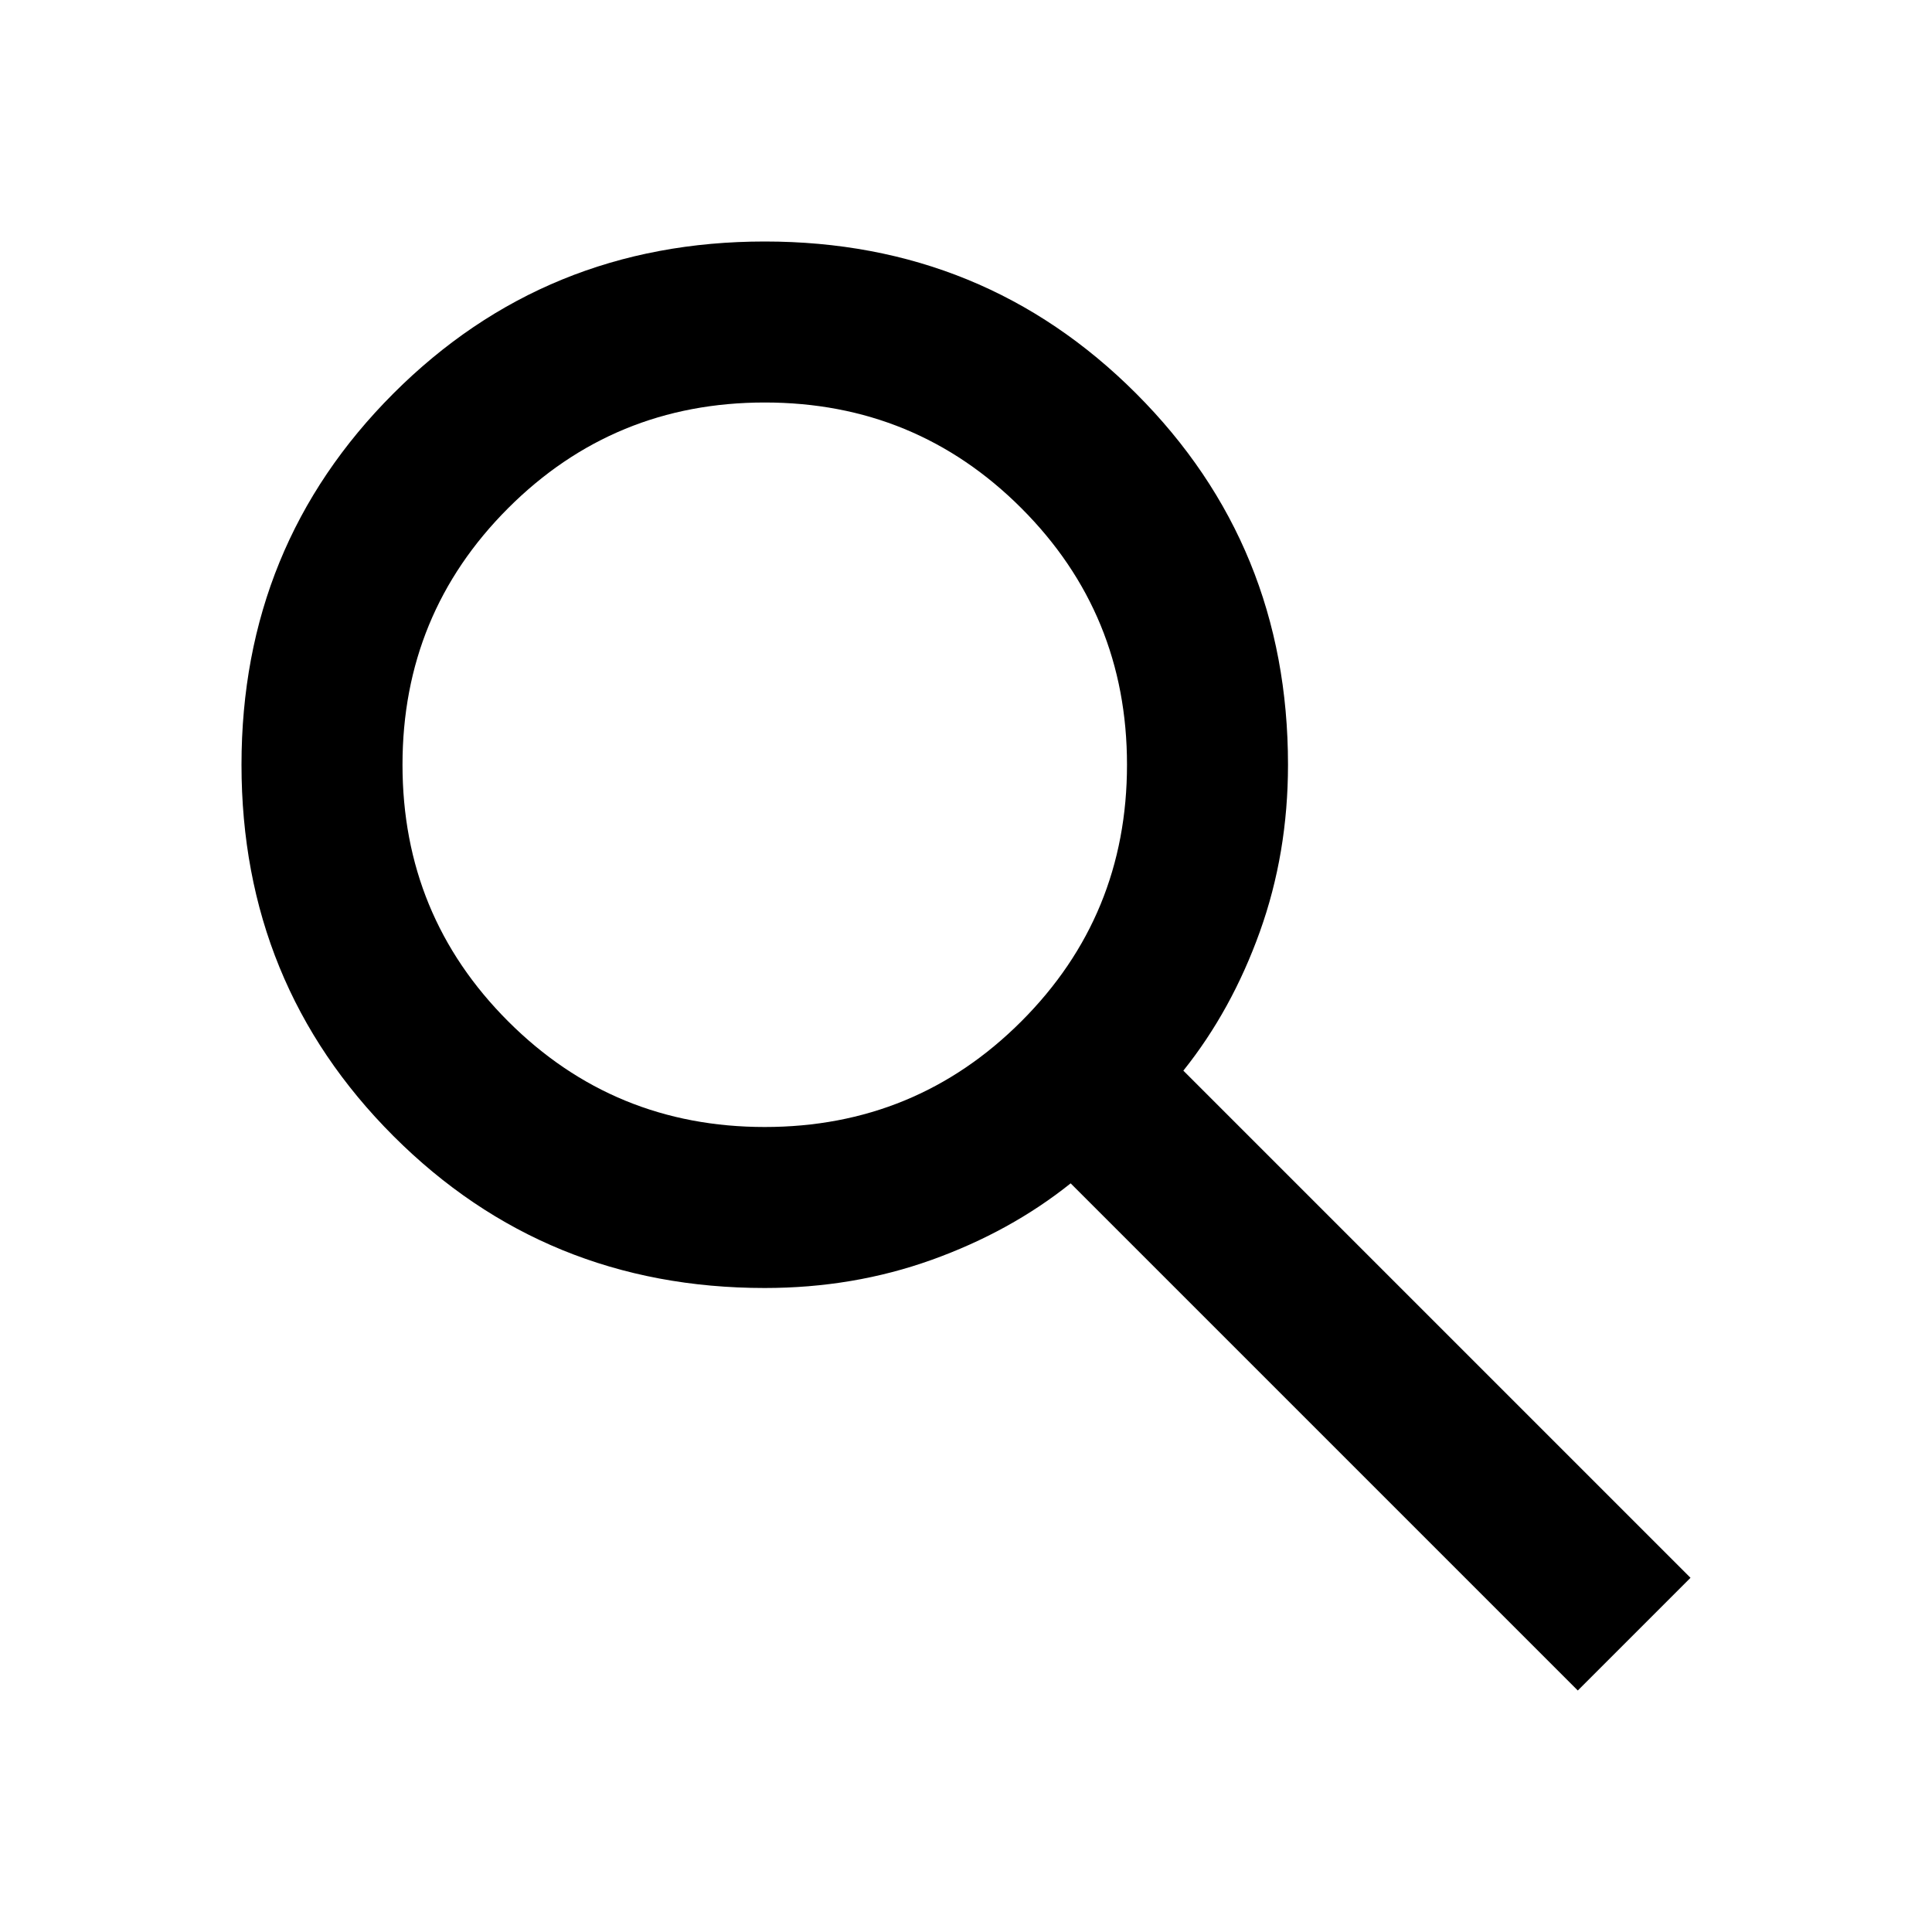
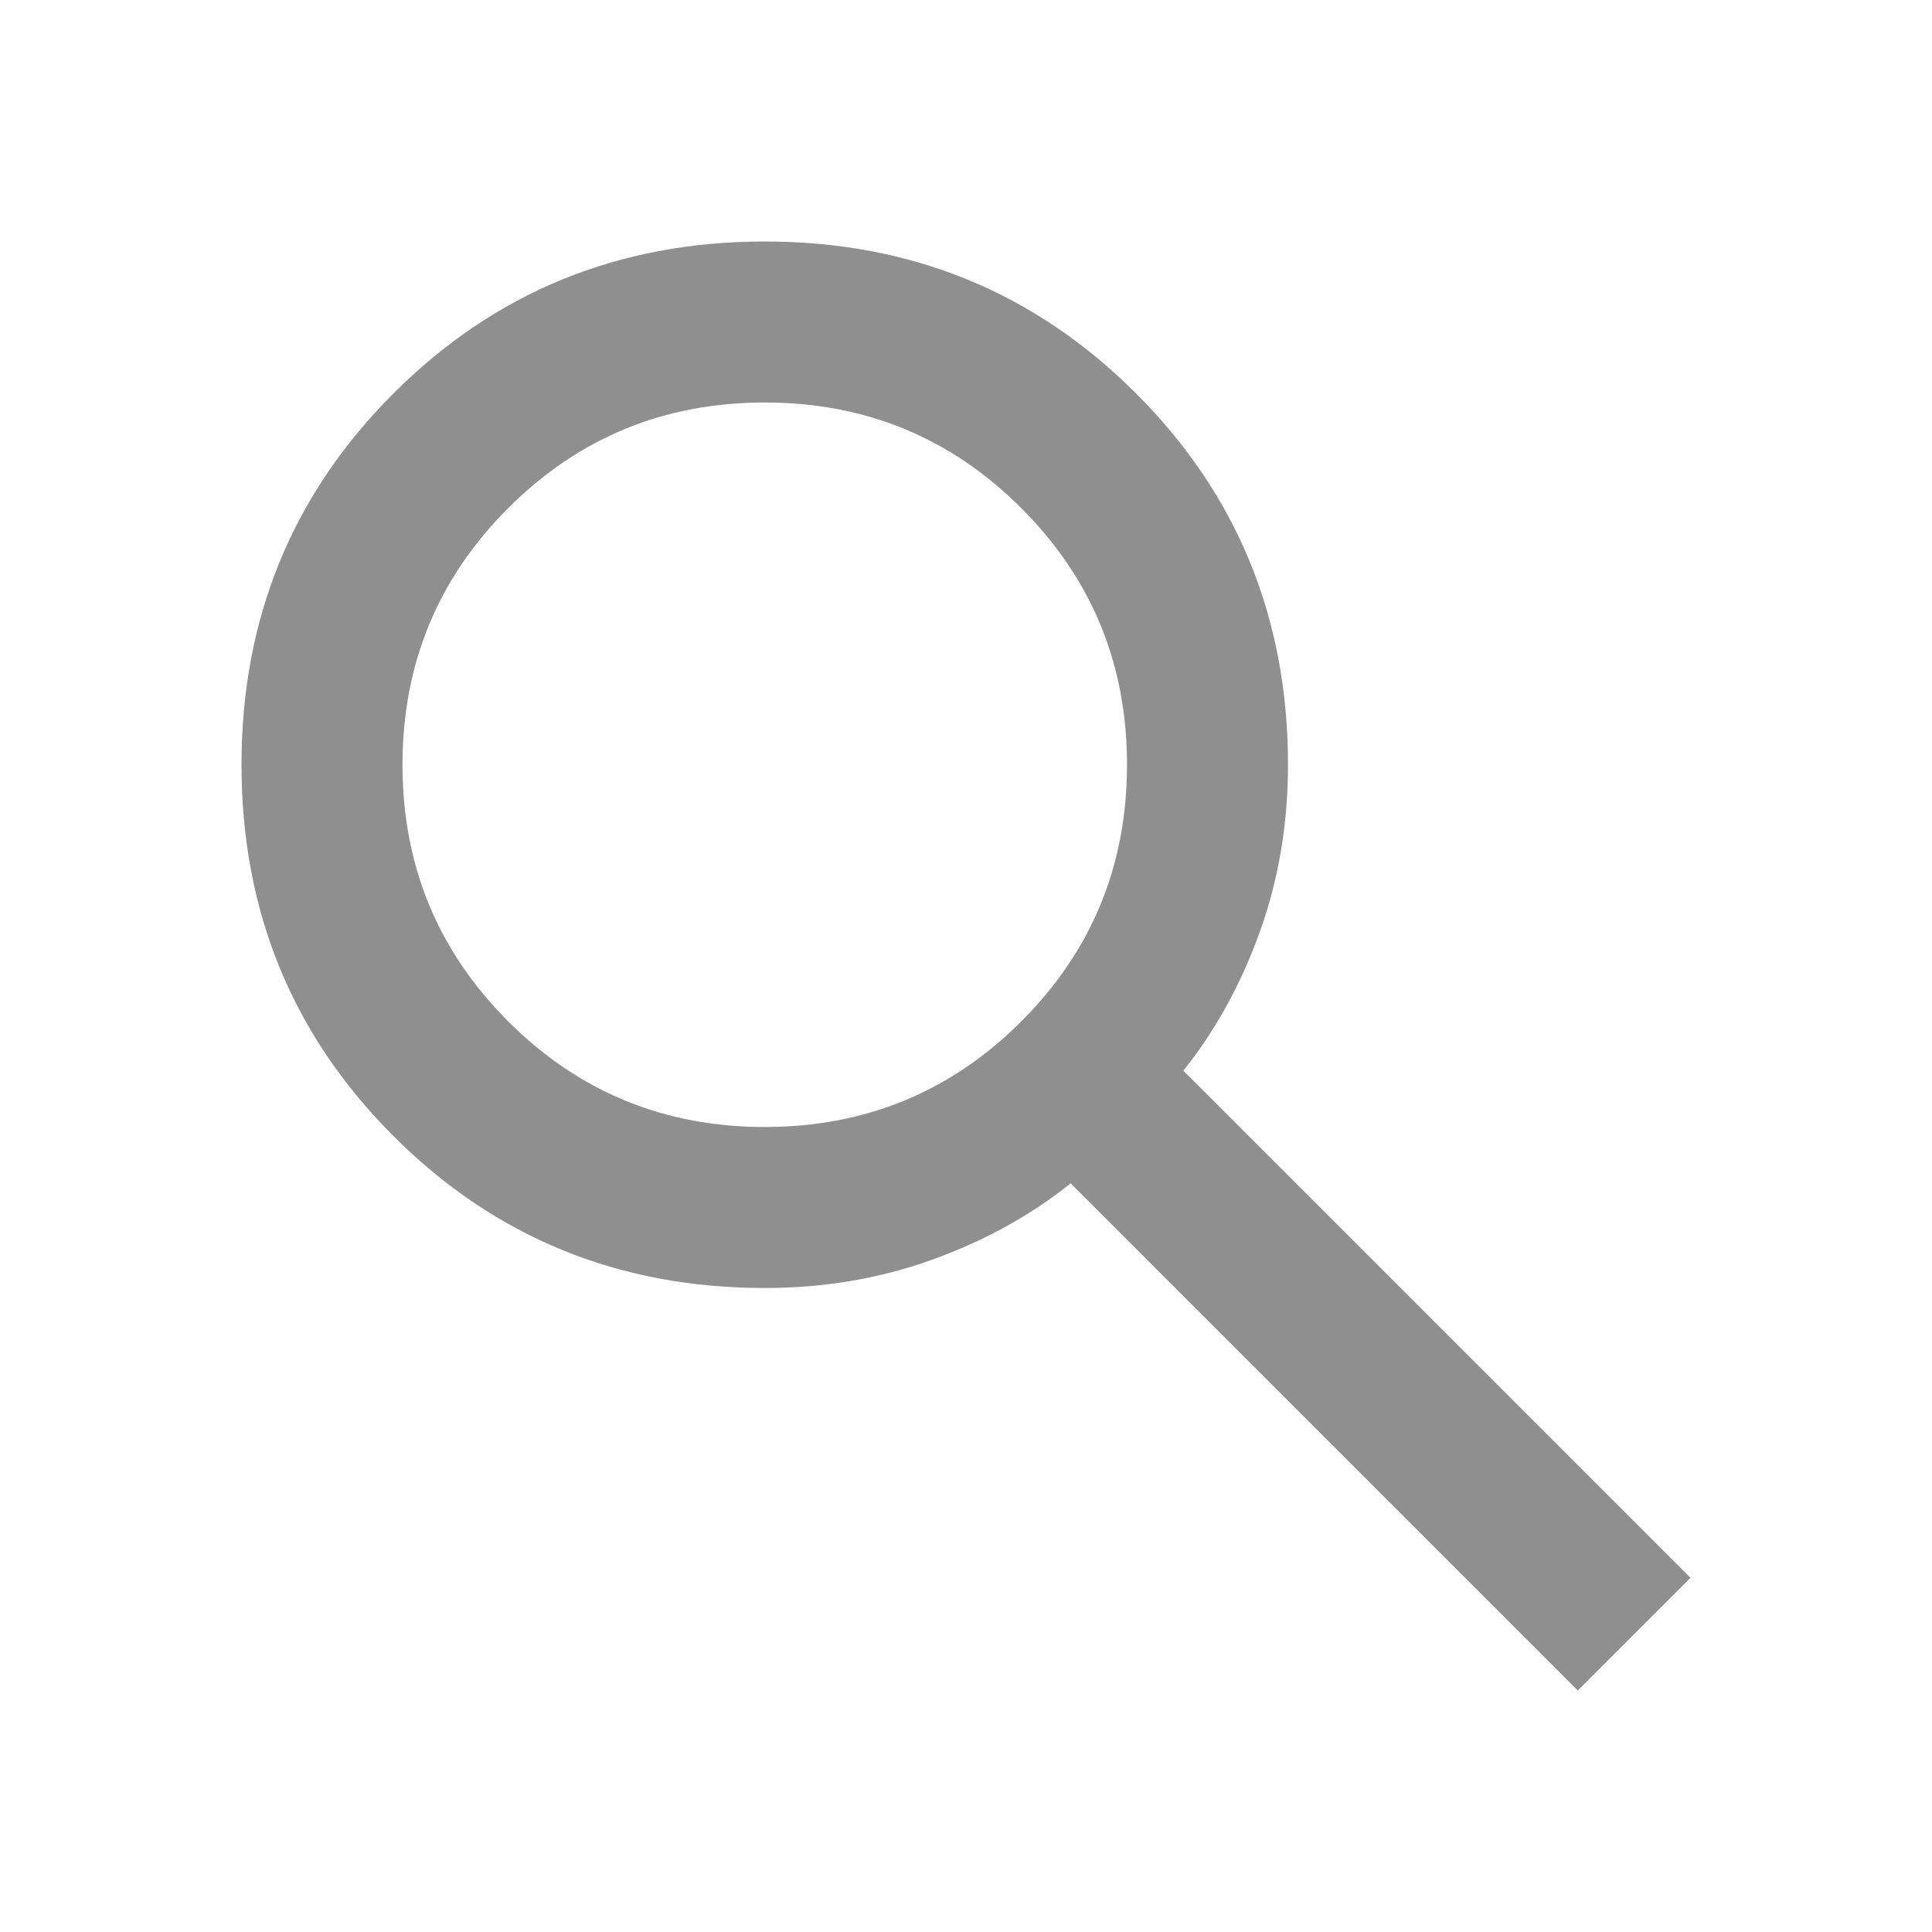
- <svg xmlns="http://www.w3.org/2000/svg" height="24px" viewBox="0 -960 960 960" width="24px" fill="#000000">
+ <svg xmlns="http://www.w3.org/2000/svg" height="24px" viewBox="0 -960 960 960" width="24px" fill="#8f8f8f">
  <path d="M784-120 532-372q-30 24-69 38t-83 14q-109 0-184.5-75.5T120-580q0-109 75.5-184.5T380-840q109 0 184.5 75.5T640-580q0 44-14 83t-38 69l252 252-56 56ZM380-400q75 0 127.5-52.5T560-580q0-75-52.5-127.5T380-760q-75 0-127.5 52.5T200-580q0 75 52.5 127.5T380-400Z" />
</svg>
